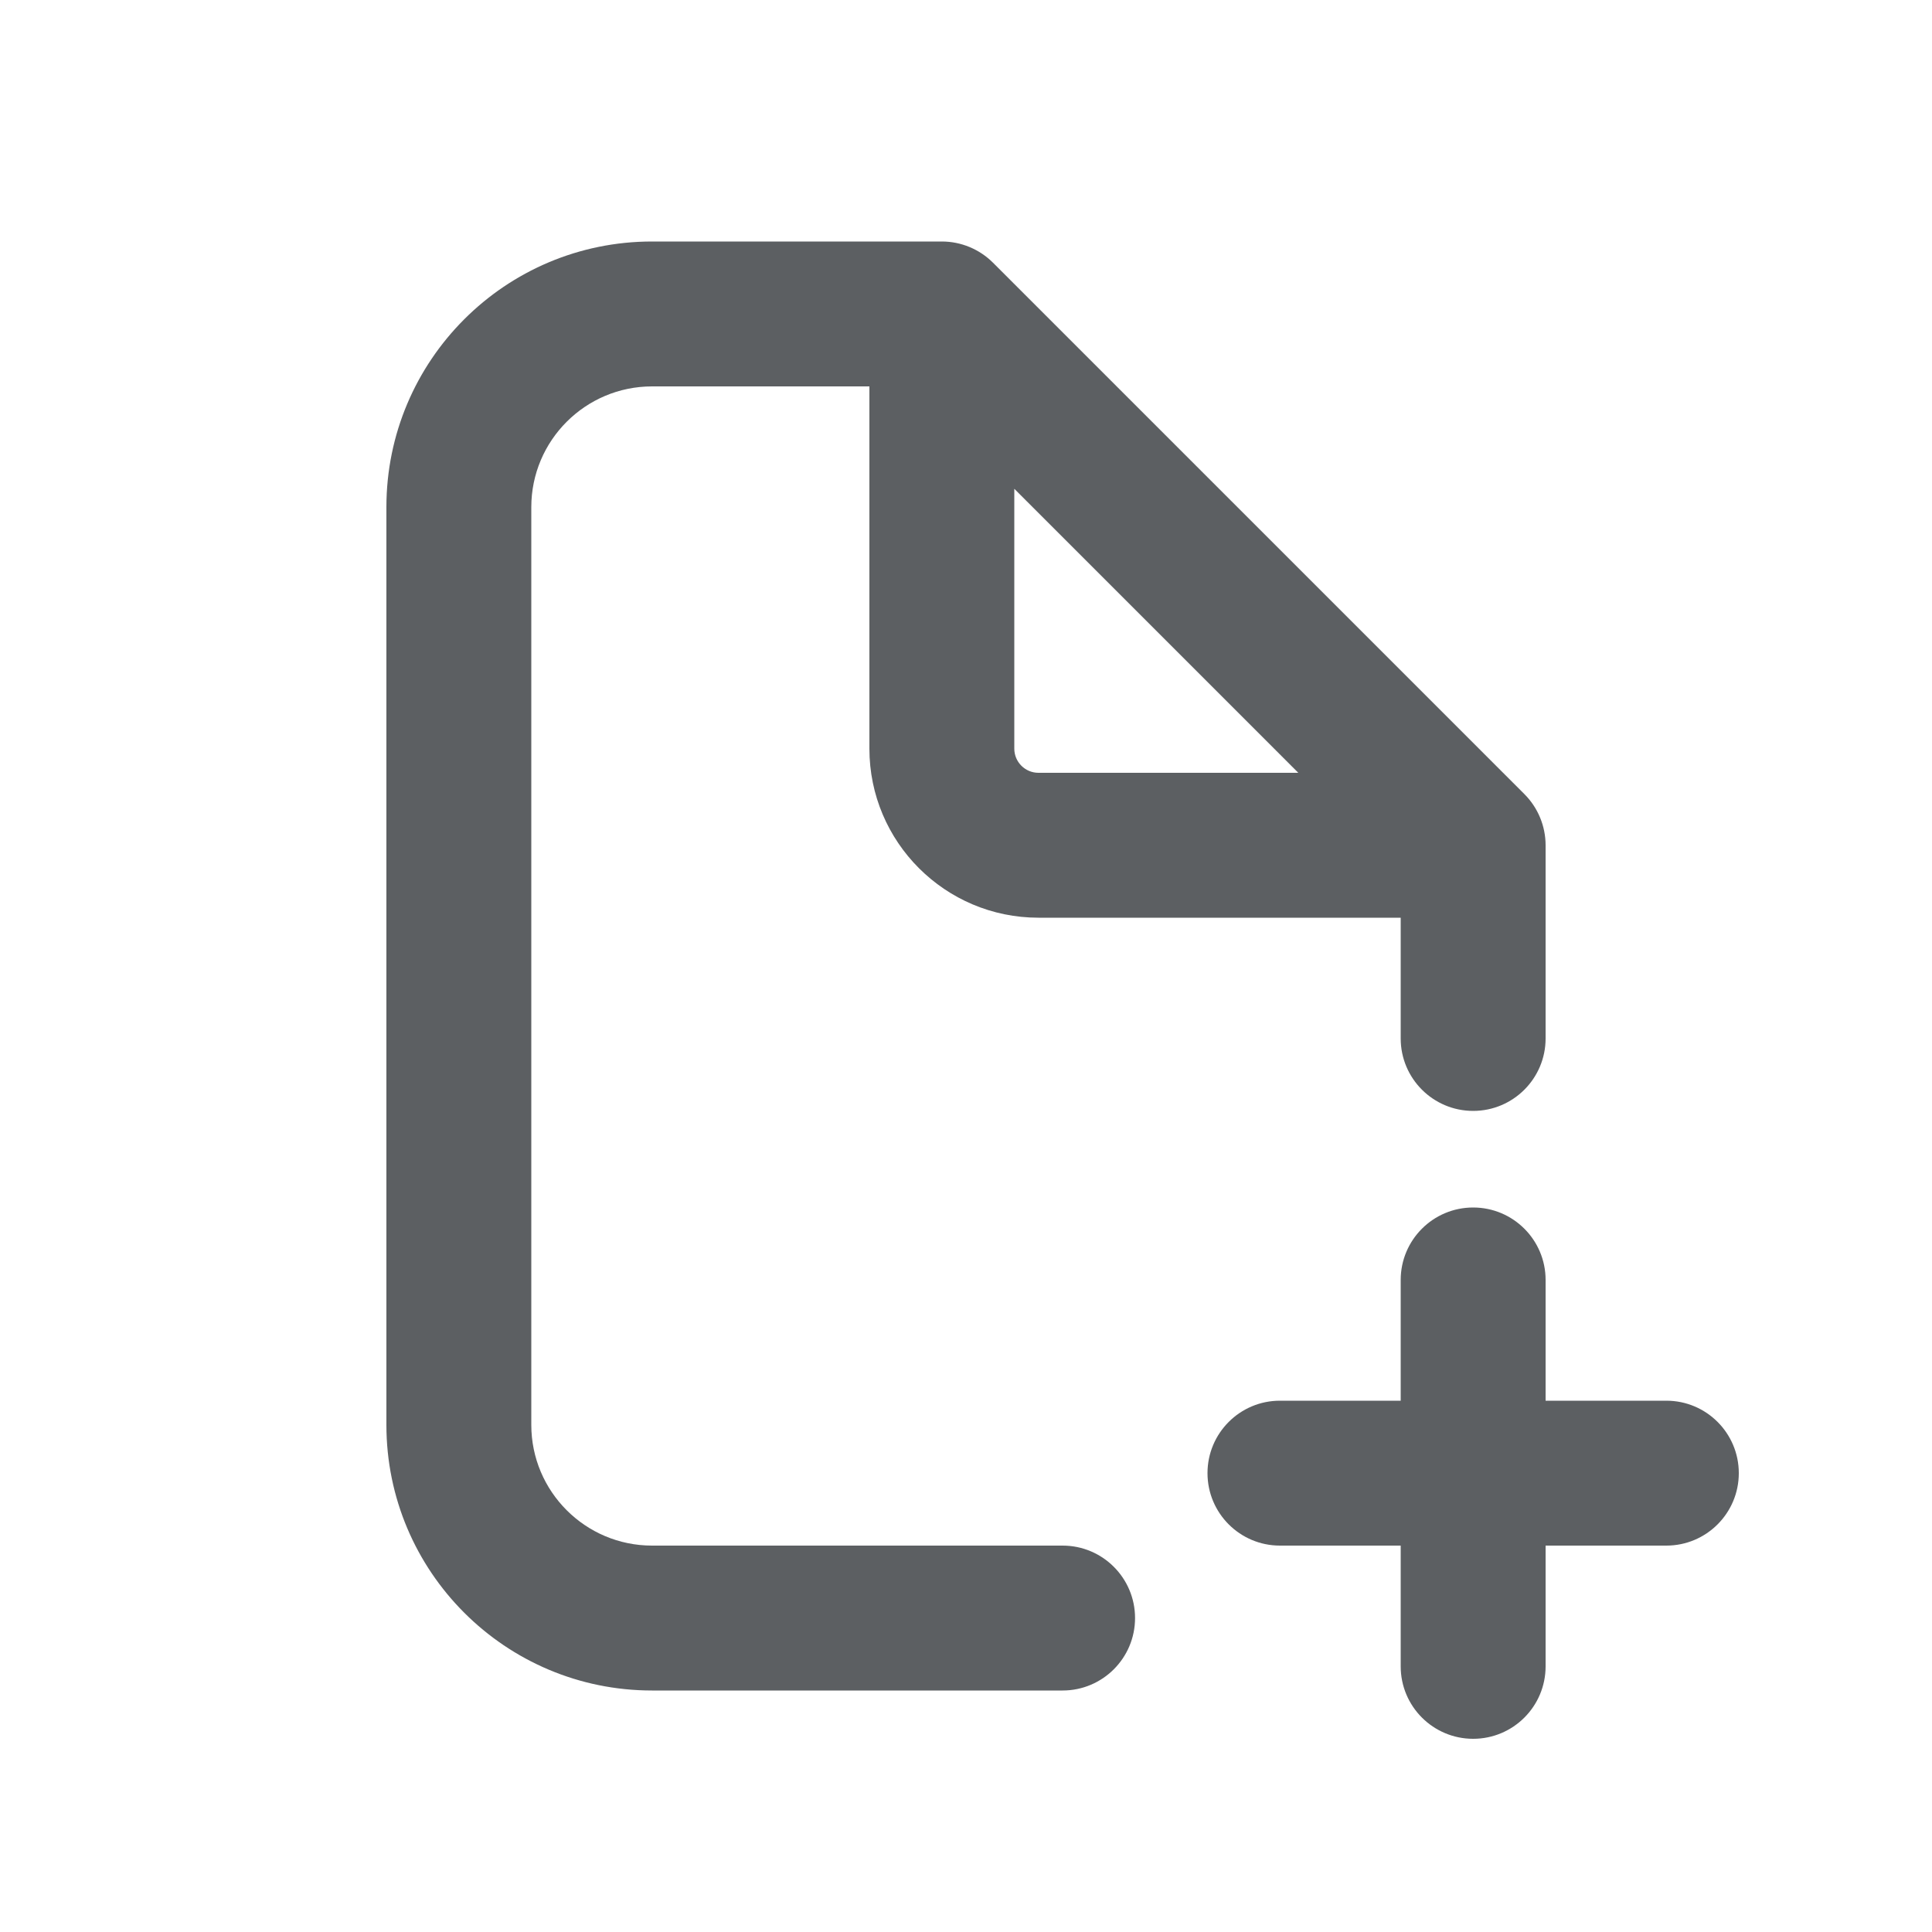
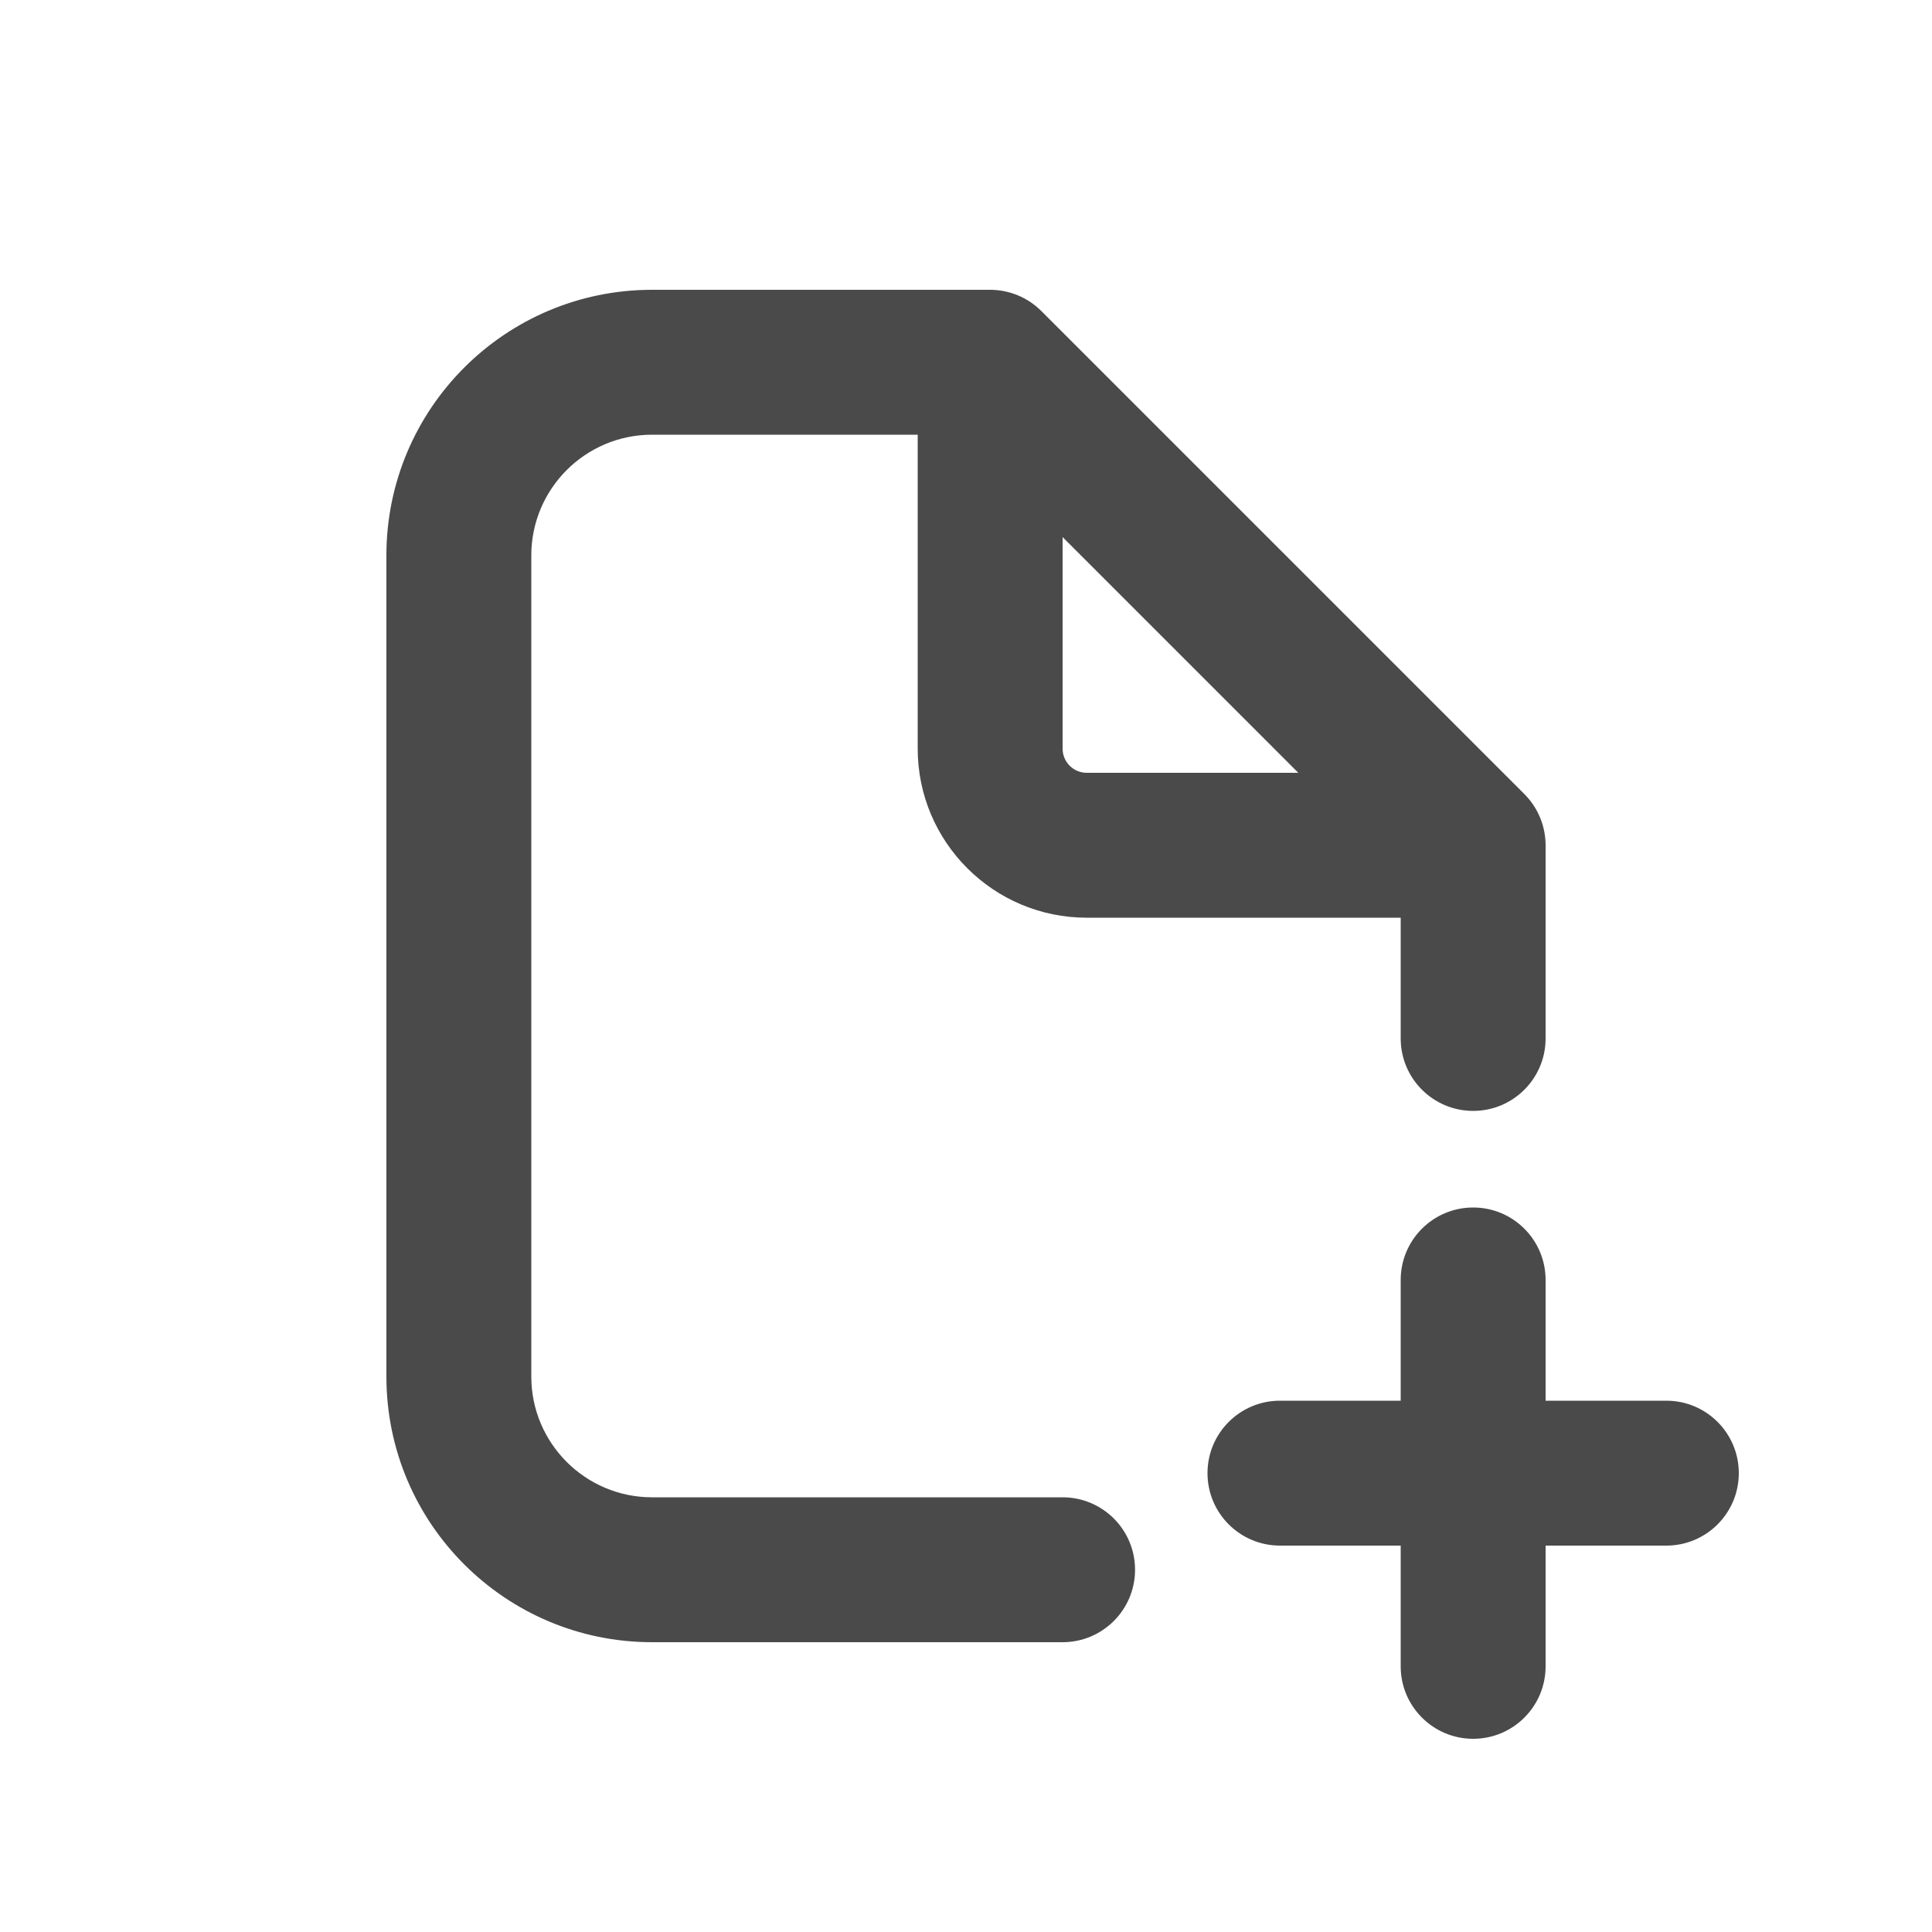
- <svg xmlns="http://www.w3.org/2000/svg" viewBox="0 0 20 20">
-   <path fill-rule="evenodd" d="M5.5 5.25c0-.69.56-1.25 1.25-1.25h2.25v3.75c0 .966.784 1.75 1.75 1.75h3.75v1.25a.75.75 0 0 0 1.5 0v-2a.75.75 0 0 0-.22-.53l-5.5-5.5a.75.75 0 0 0-.53-.22h-3a2.75 2.75 0 0 0-2.75 2.75v9.5a2.75 2.75 0 0 0 2.75 2.75h4.25a.75.75 0 0 0 0-1.5h-4.25c-.69 0-1.25-.56-1.25-1.25v-9.5Zm7.94 2.75-2.94-2.94v2.69c0 .138.112.25.25.25h2.69Z" fill="#5C5F62" />
-   <path d="M14.5 13.25a.75.75 0 0 1 1.5 0v1.25h1.25a.75.75 0 0 1 0 1.5h-1.25v1.25a.75.75 0 0 1-1.5 0v-1.25h-1.25a.75.75 0 0 1 0-1.5h1.25v-1.25Z" fill="#5C5F62" />
+ <svg xmlns="http://www.w3.org/2000/svg" viewBox="0 0 20 20" fill="none">
+   <path fill-rule="evenodd" d="M5.5 5.75c0-.69.56-1.25 1.25-1.25h2.75v3.25c0 .966.784 1.75 1.75 1.75h3.25v1.25a.75.75 0 0 0 1.5 0v-2a.75.75 0 0 0-.22-.53l-5-5a.75.75 0 0 0-.53-.22h-3.5a2.75 2.75 0 0 0-2.75 2.75v8.5a2.75 2.75 0 0 0 2.75 2.75h4.25a.75.75 0 0 0 0-1.5h-4.25c-.69 0-1.25-.56-1.25-1.25v-8.5Zm7.94 2.25-2.44-2.44v2.19c0 .138.112.25.25.25h2.19Z" fill="#4A4A4A" />
+   <path d="M14.5 13.25a.75.75 0 0 1 1.5 0v1.25h1.25a.75.75 0 0 1 0 1.5h-1.25v1.25a.75.75 0 0 1-1.5 0v-1.25h-1.25a.75.75 0 0 1 0-1.5h1.25v-1.25Z" fill="#4A4A4A" />
</svg>
